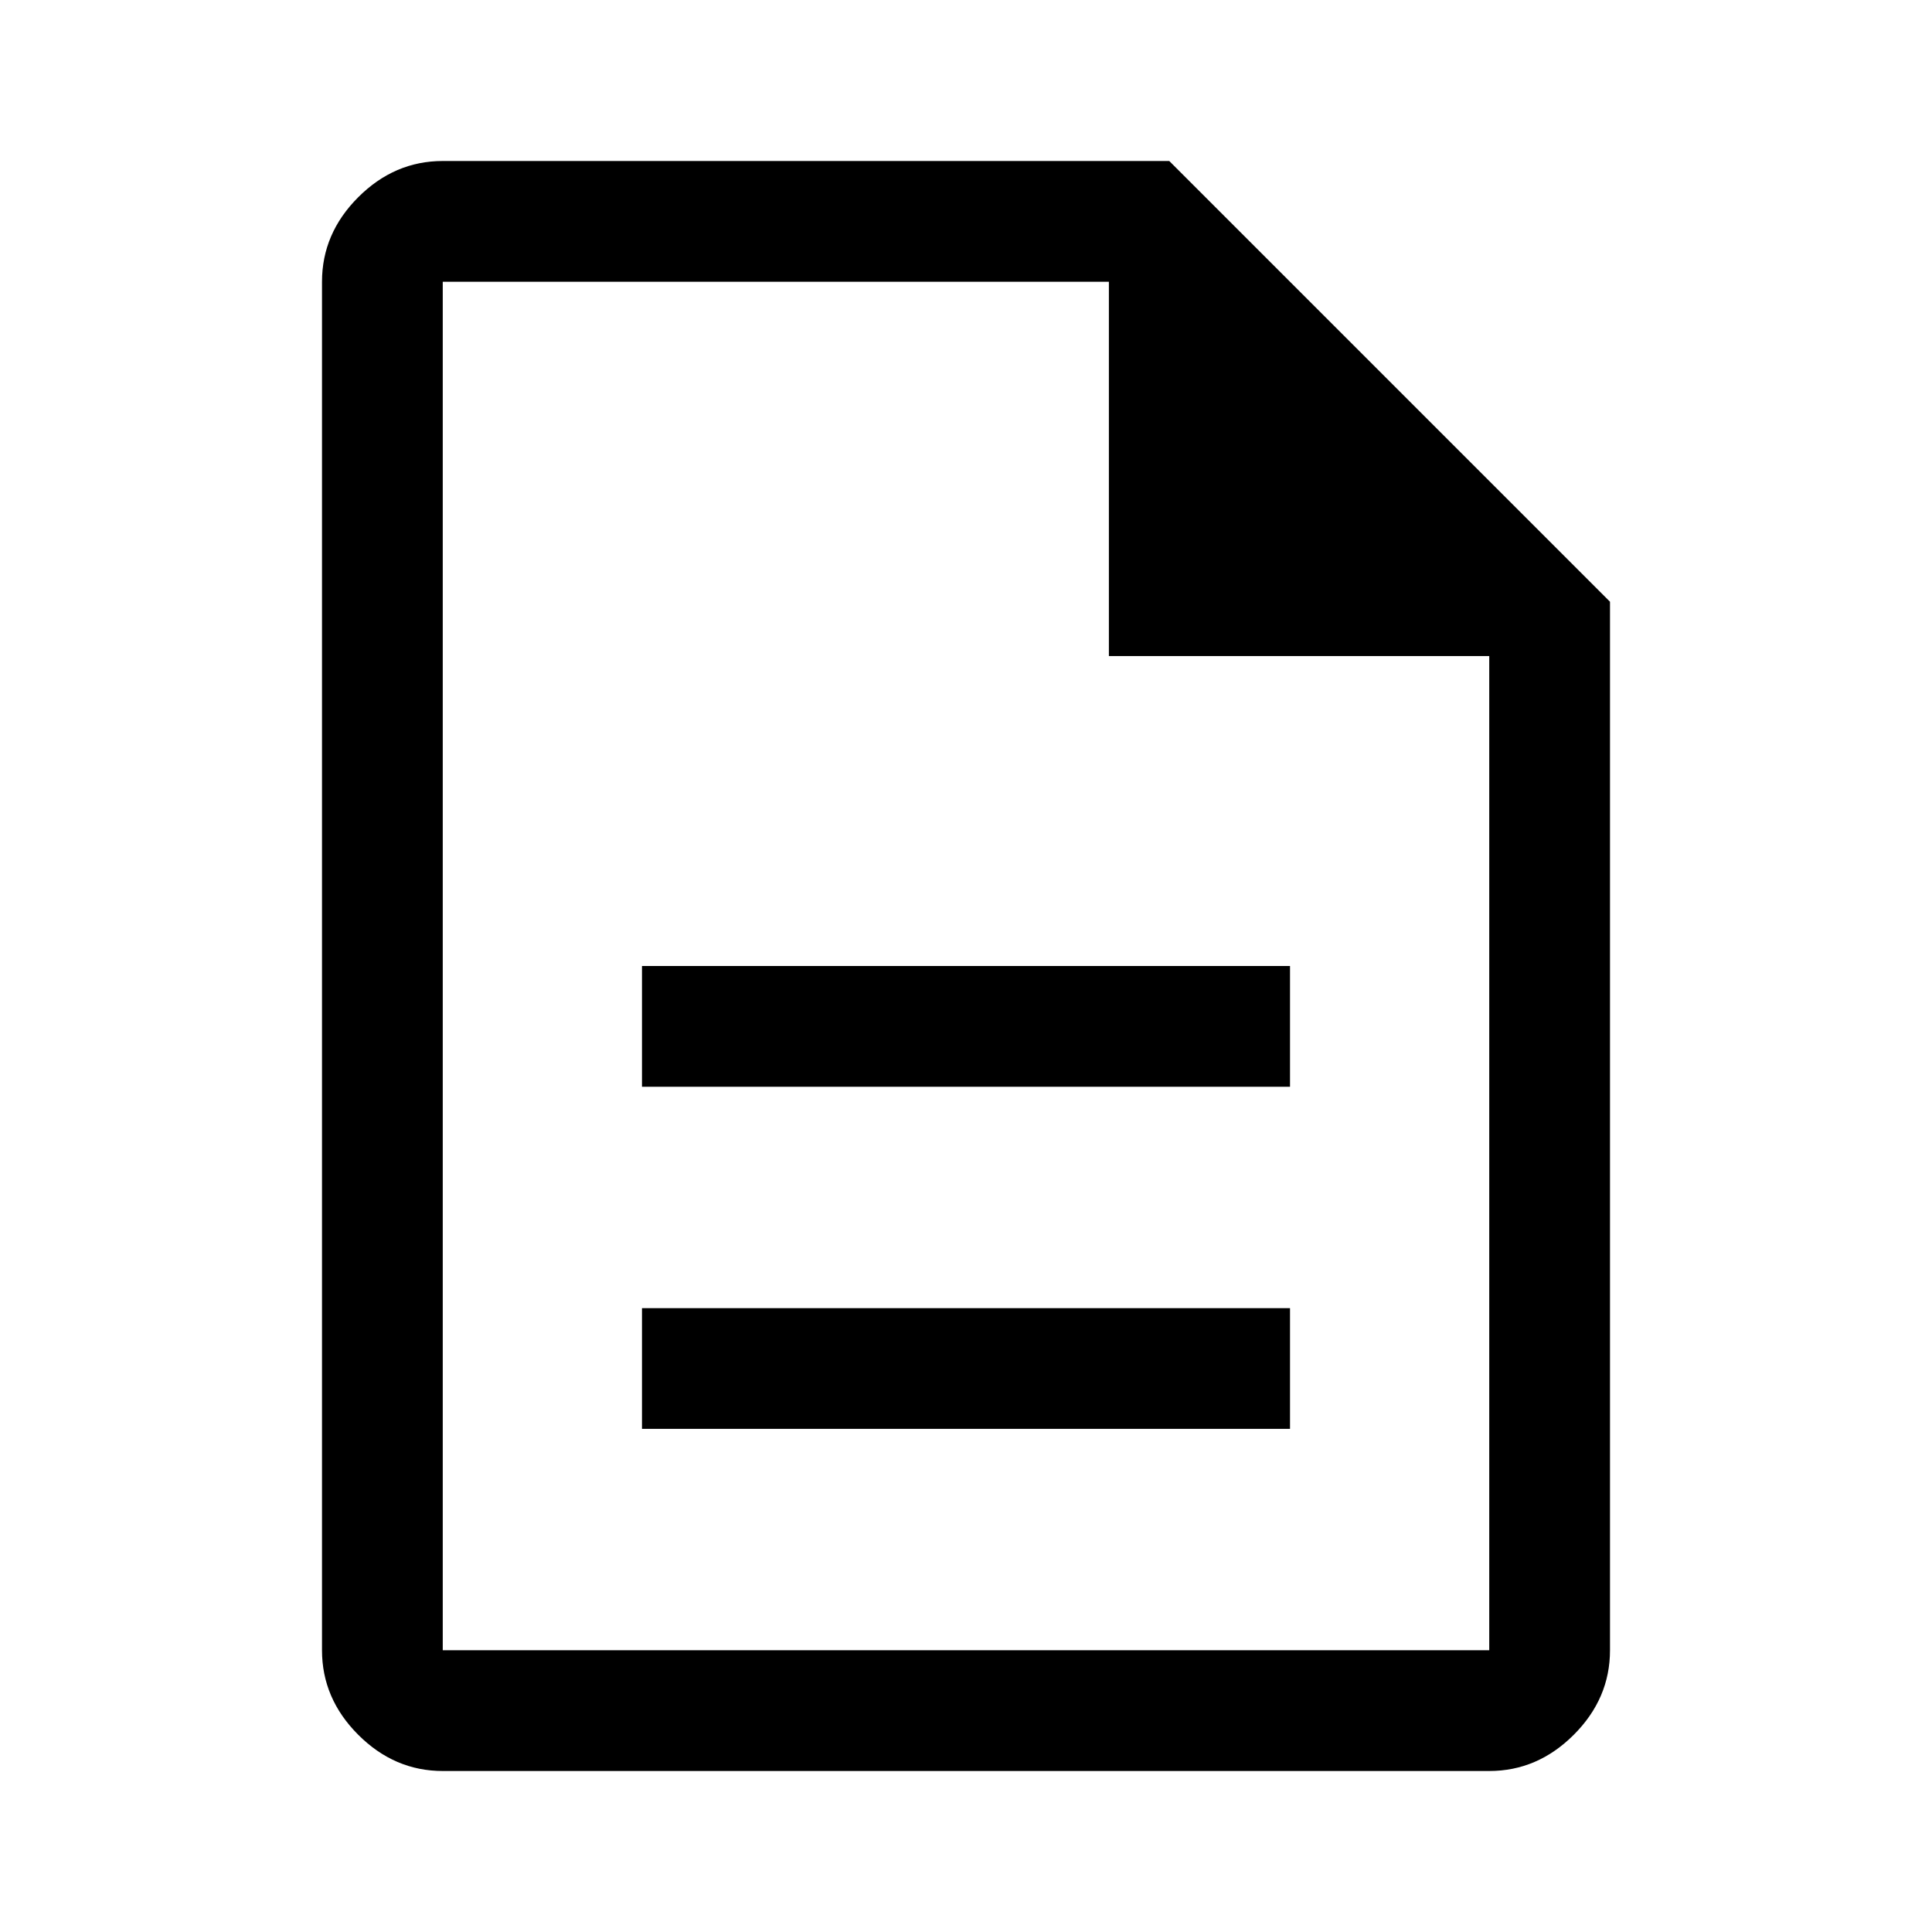
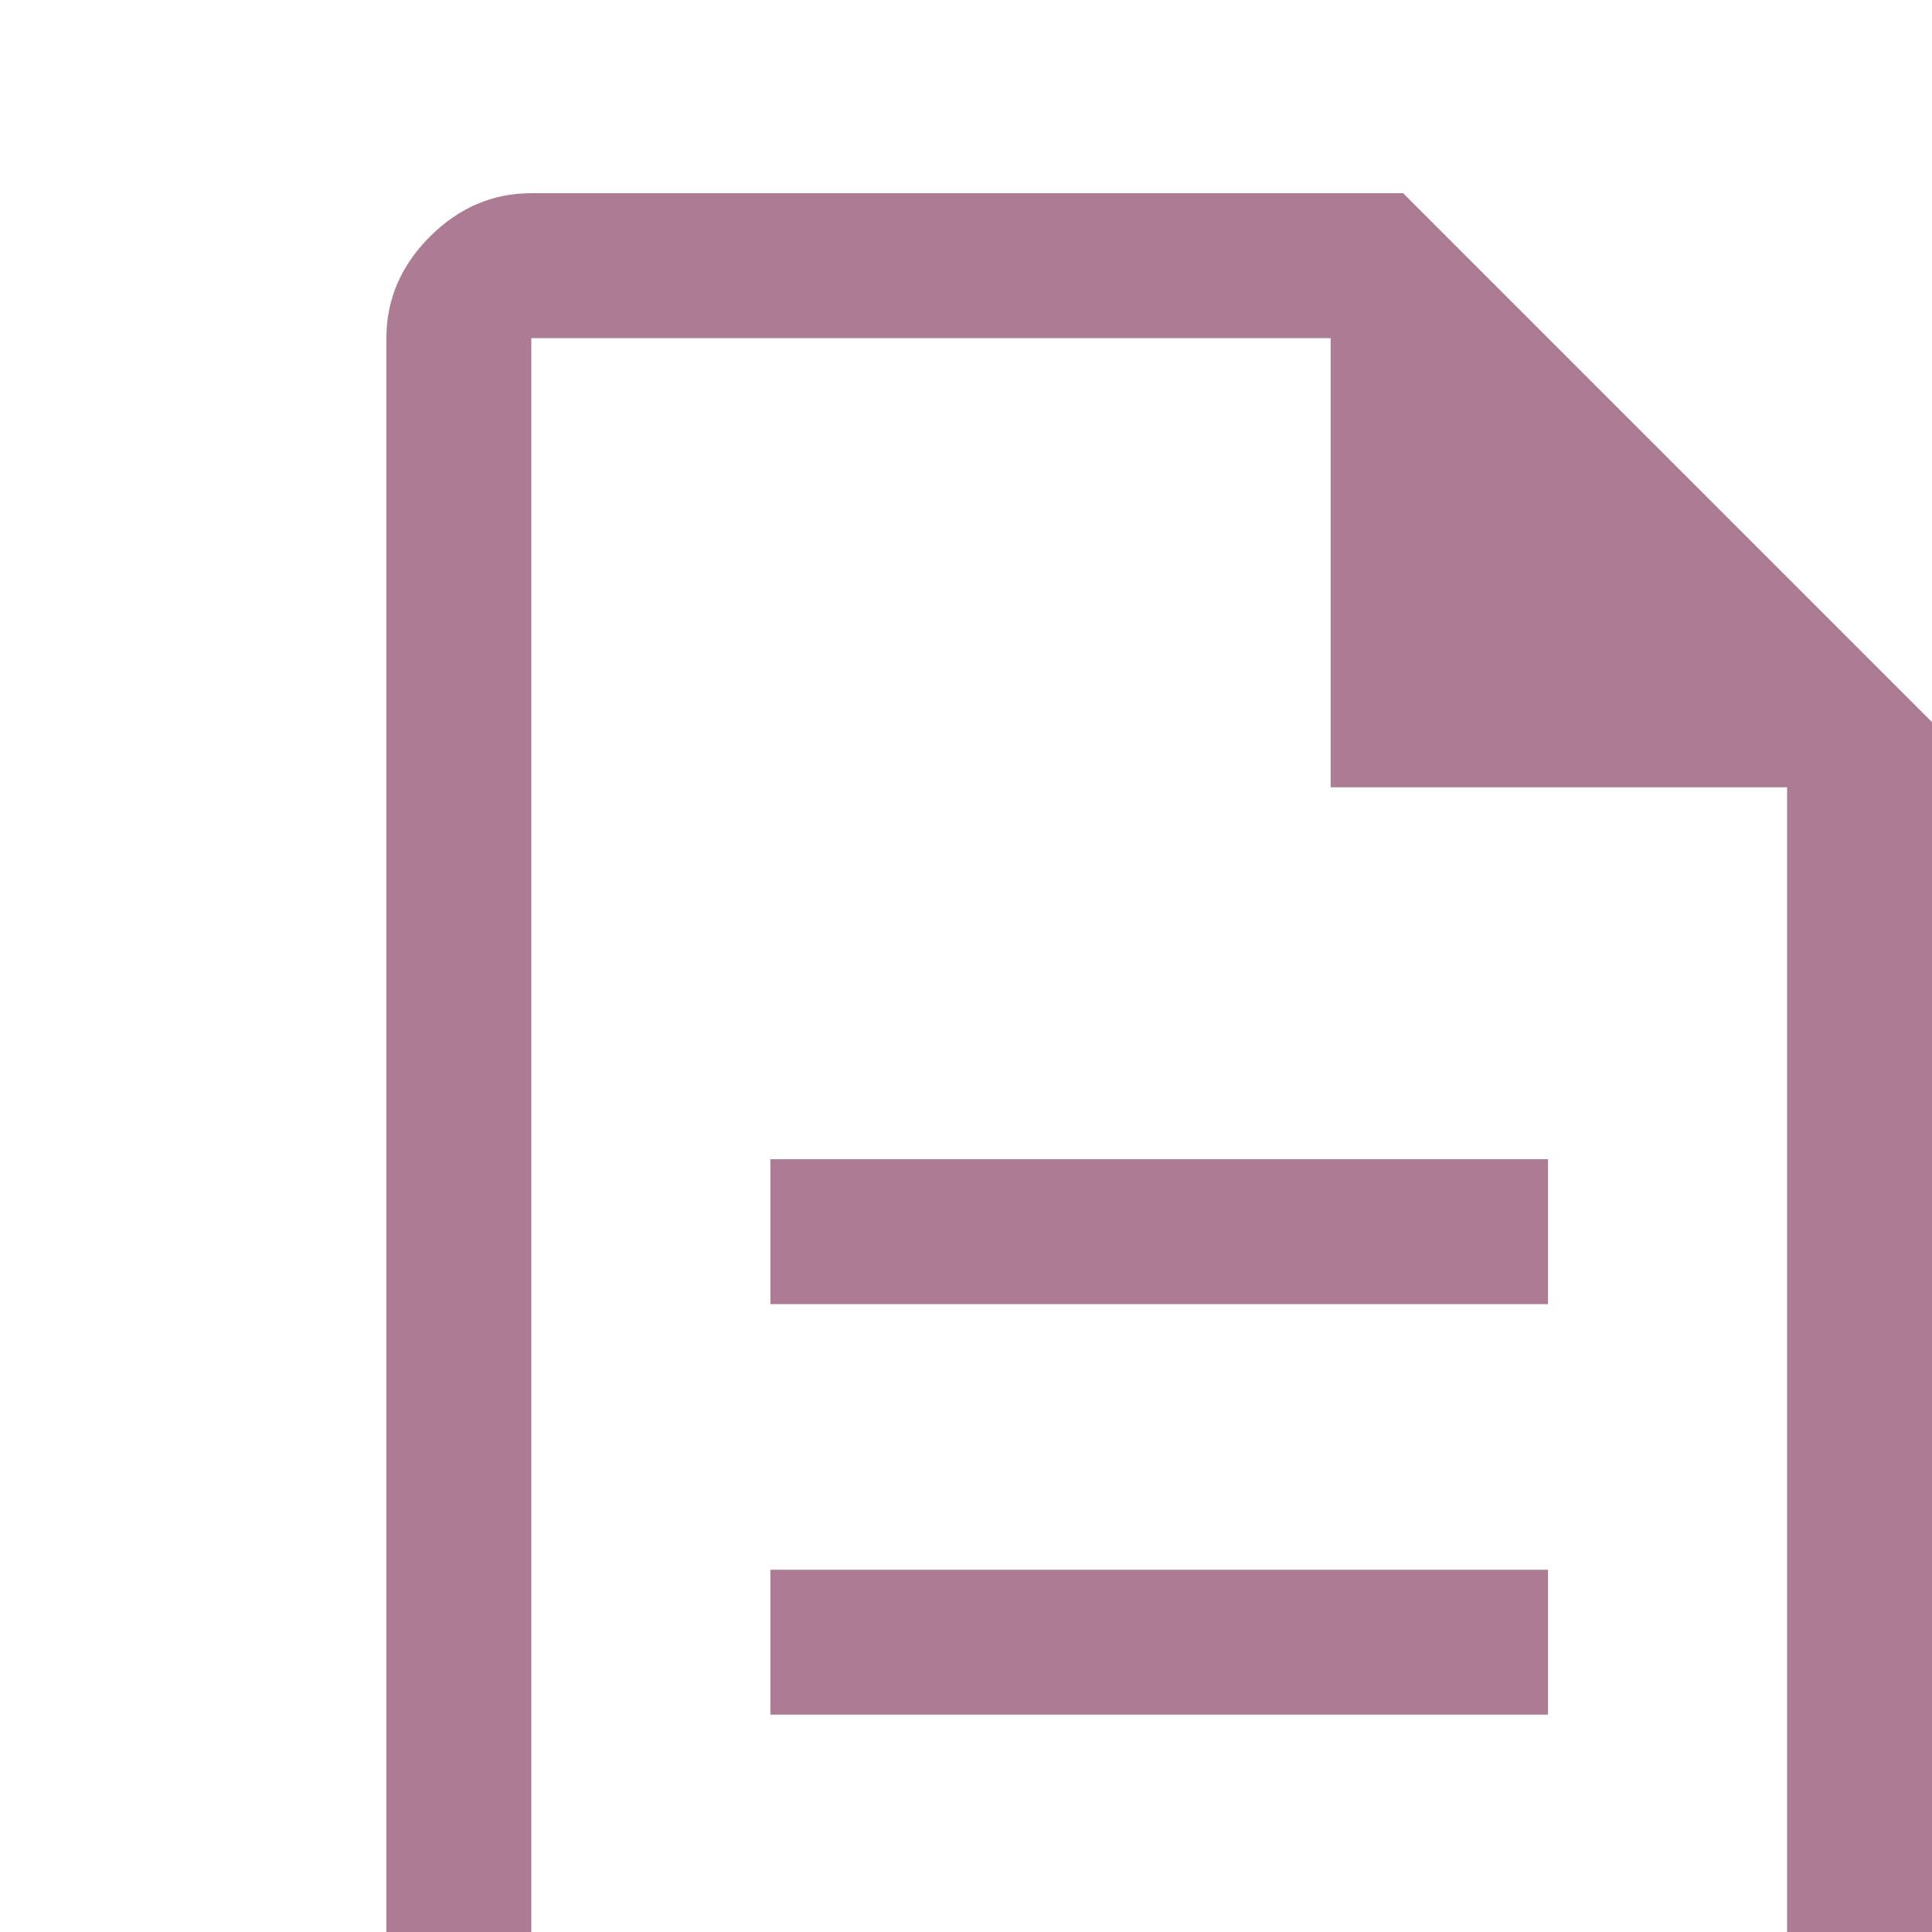
- <svg xmlns="http://www.w3.org/2000/svg" height="48" width="48">
-   <path d="M15.95 35.5h16.1v-3h-16.1Zm0-8.5h16.1v-3h-16.1ZM11 44q-1.2 0-2.1-.9Q8 42.2 8 41V7q0-1.2.9-2.1Q9.8 4 11 4h18.05L40 14.95V41q0 1.2-.9 2.1-.9.9-2.1.9Zm16.55-27.7V7H11v34h26V16.3ZM11 7v9.3V7v34V7Z" />
+ <svg xmlns="http://www.w3.org/2000/svg" height="40" width="40">
+   <path fill="#AB7C94" d="M15.95 35.5h16.1v-3h-16.1Zm0-8.5h16.1v-3h-16.1ZM11 44q-1.2 0-2.1-.9Q8 42.2 8 41V7q0-1.2.9-2.1Q9.8 4 11 4h18.05L40 14.95V41q0 1.2-.9 2.1-.9.9-2.1.9Zm16.55-27.7V7H11v34h26V16.3ZM11 7v9.3V7v34V7Z" />
</svg>
